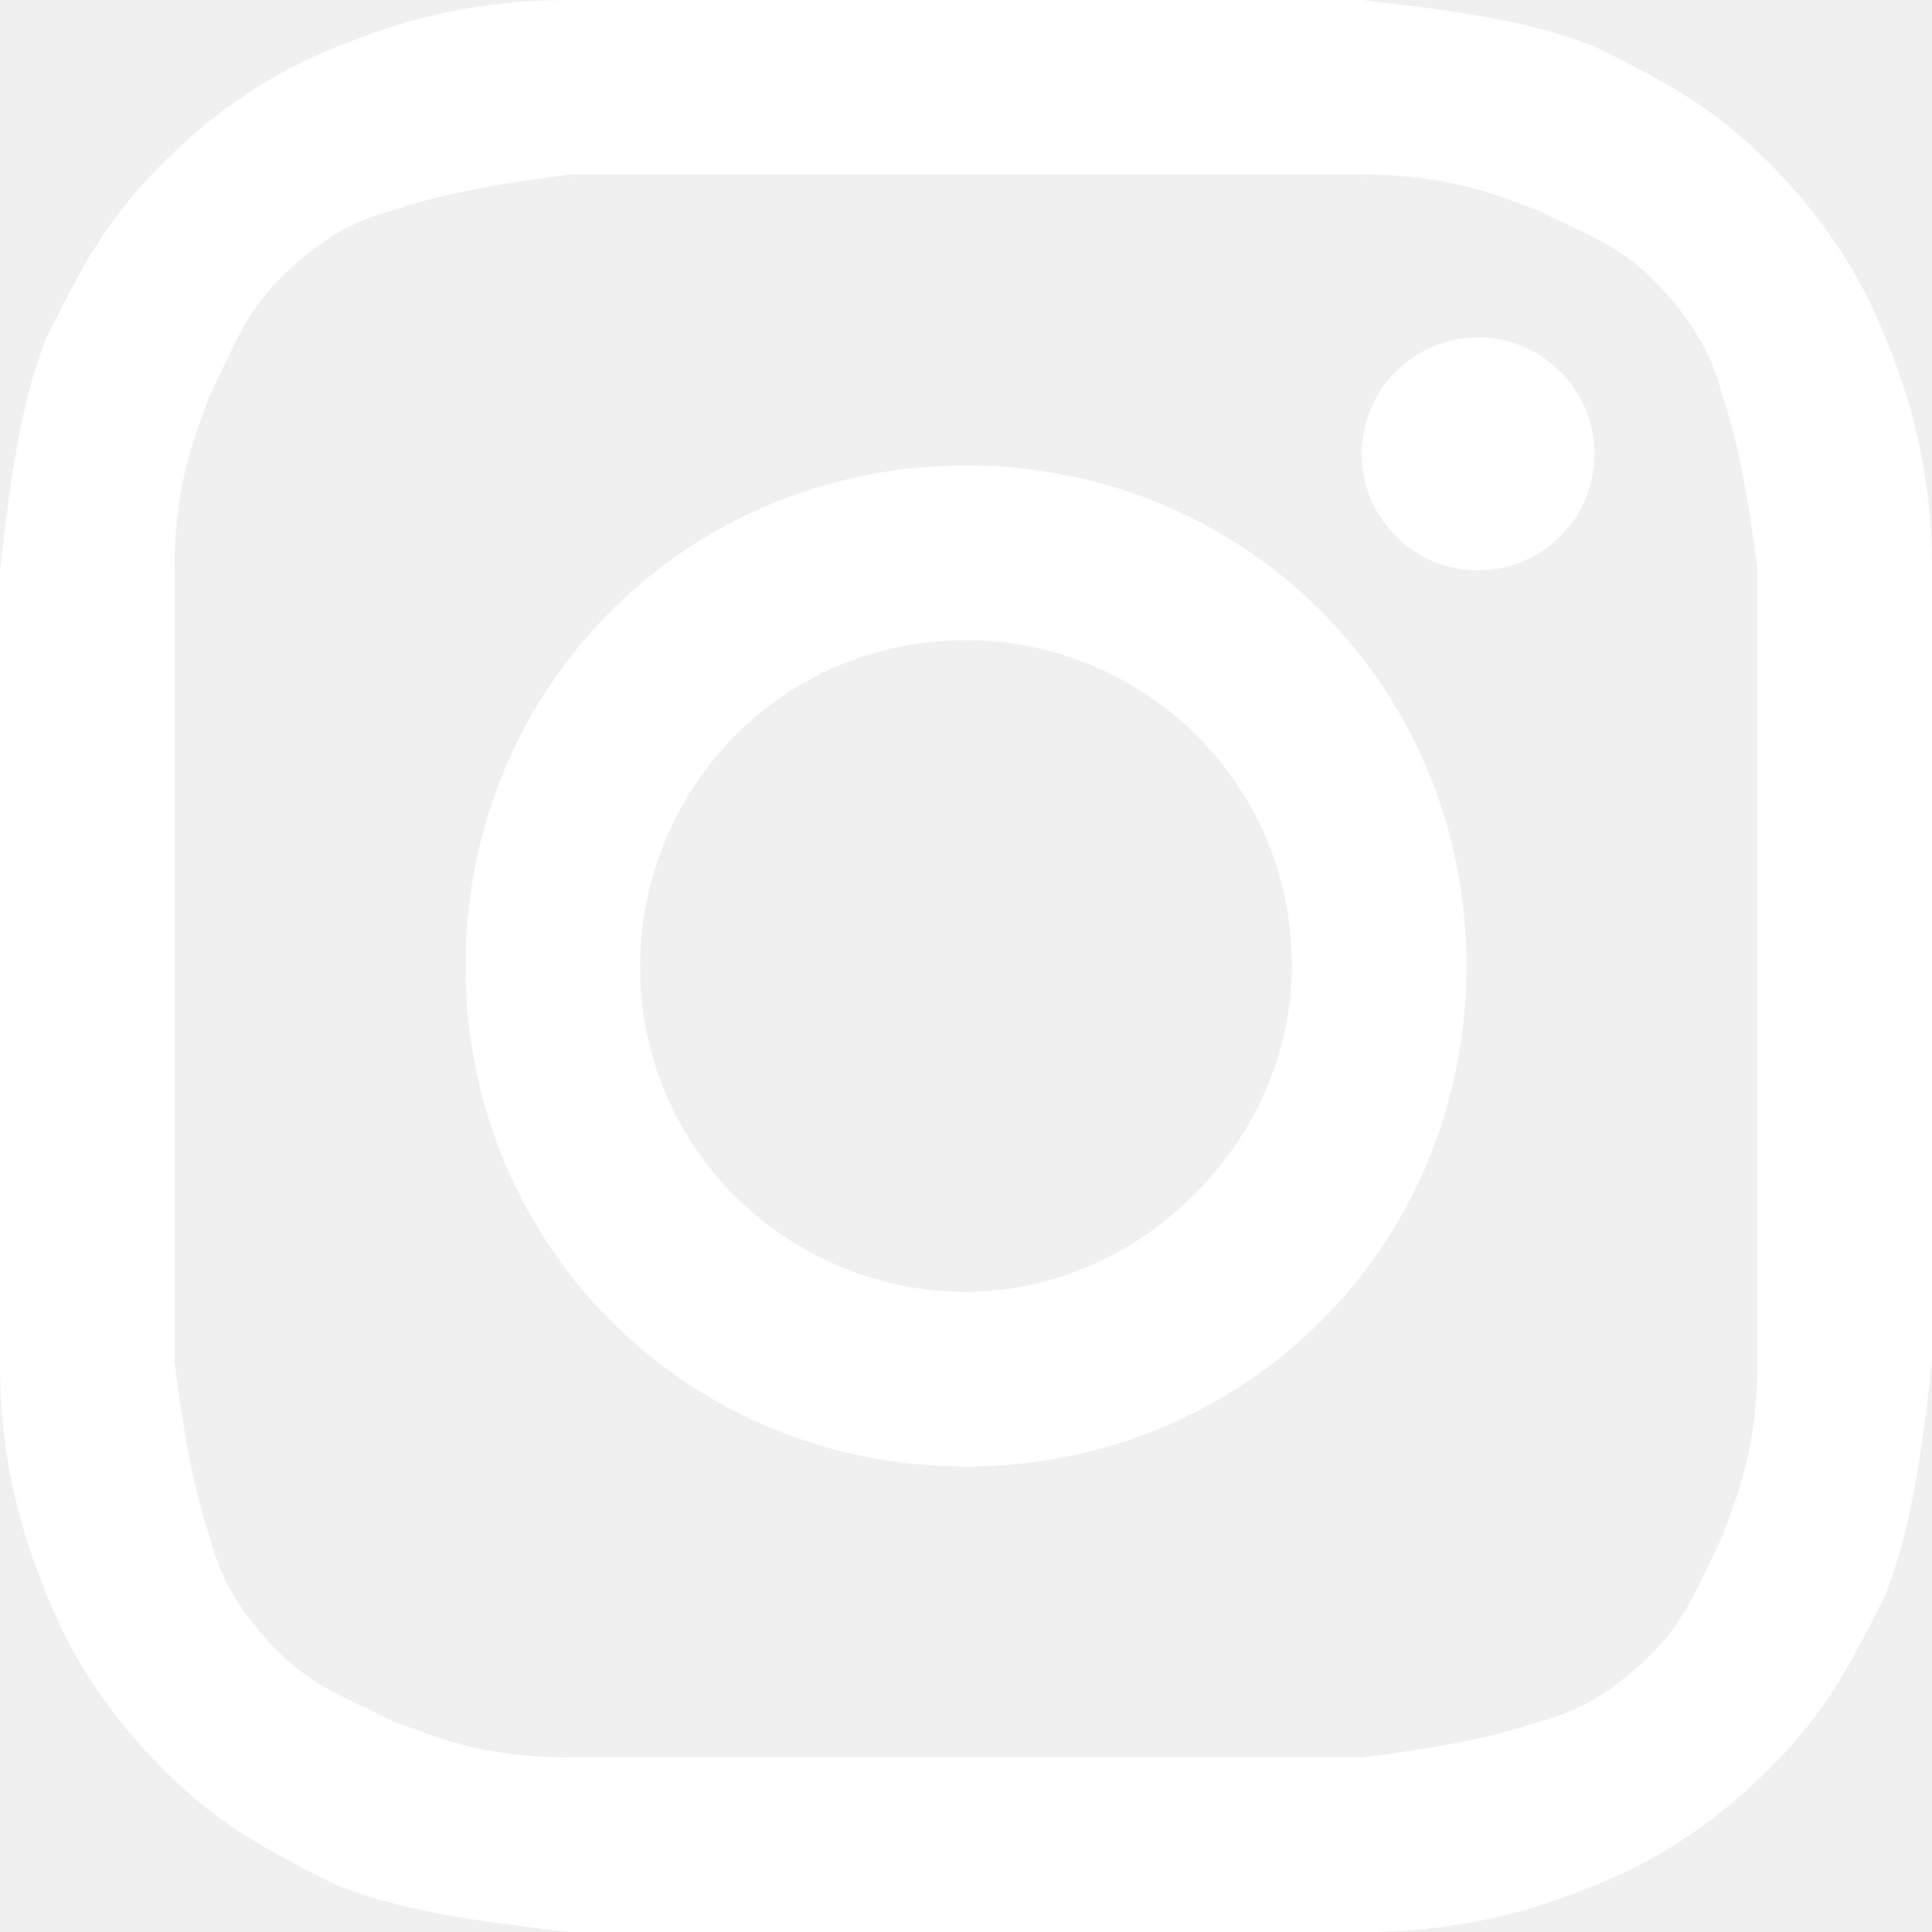
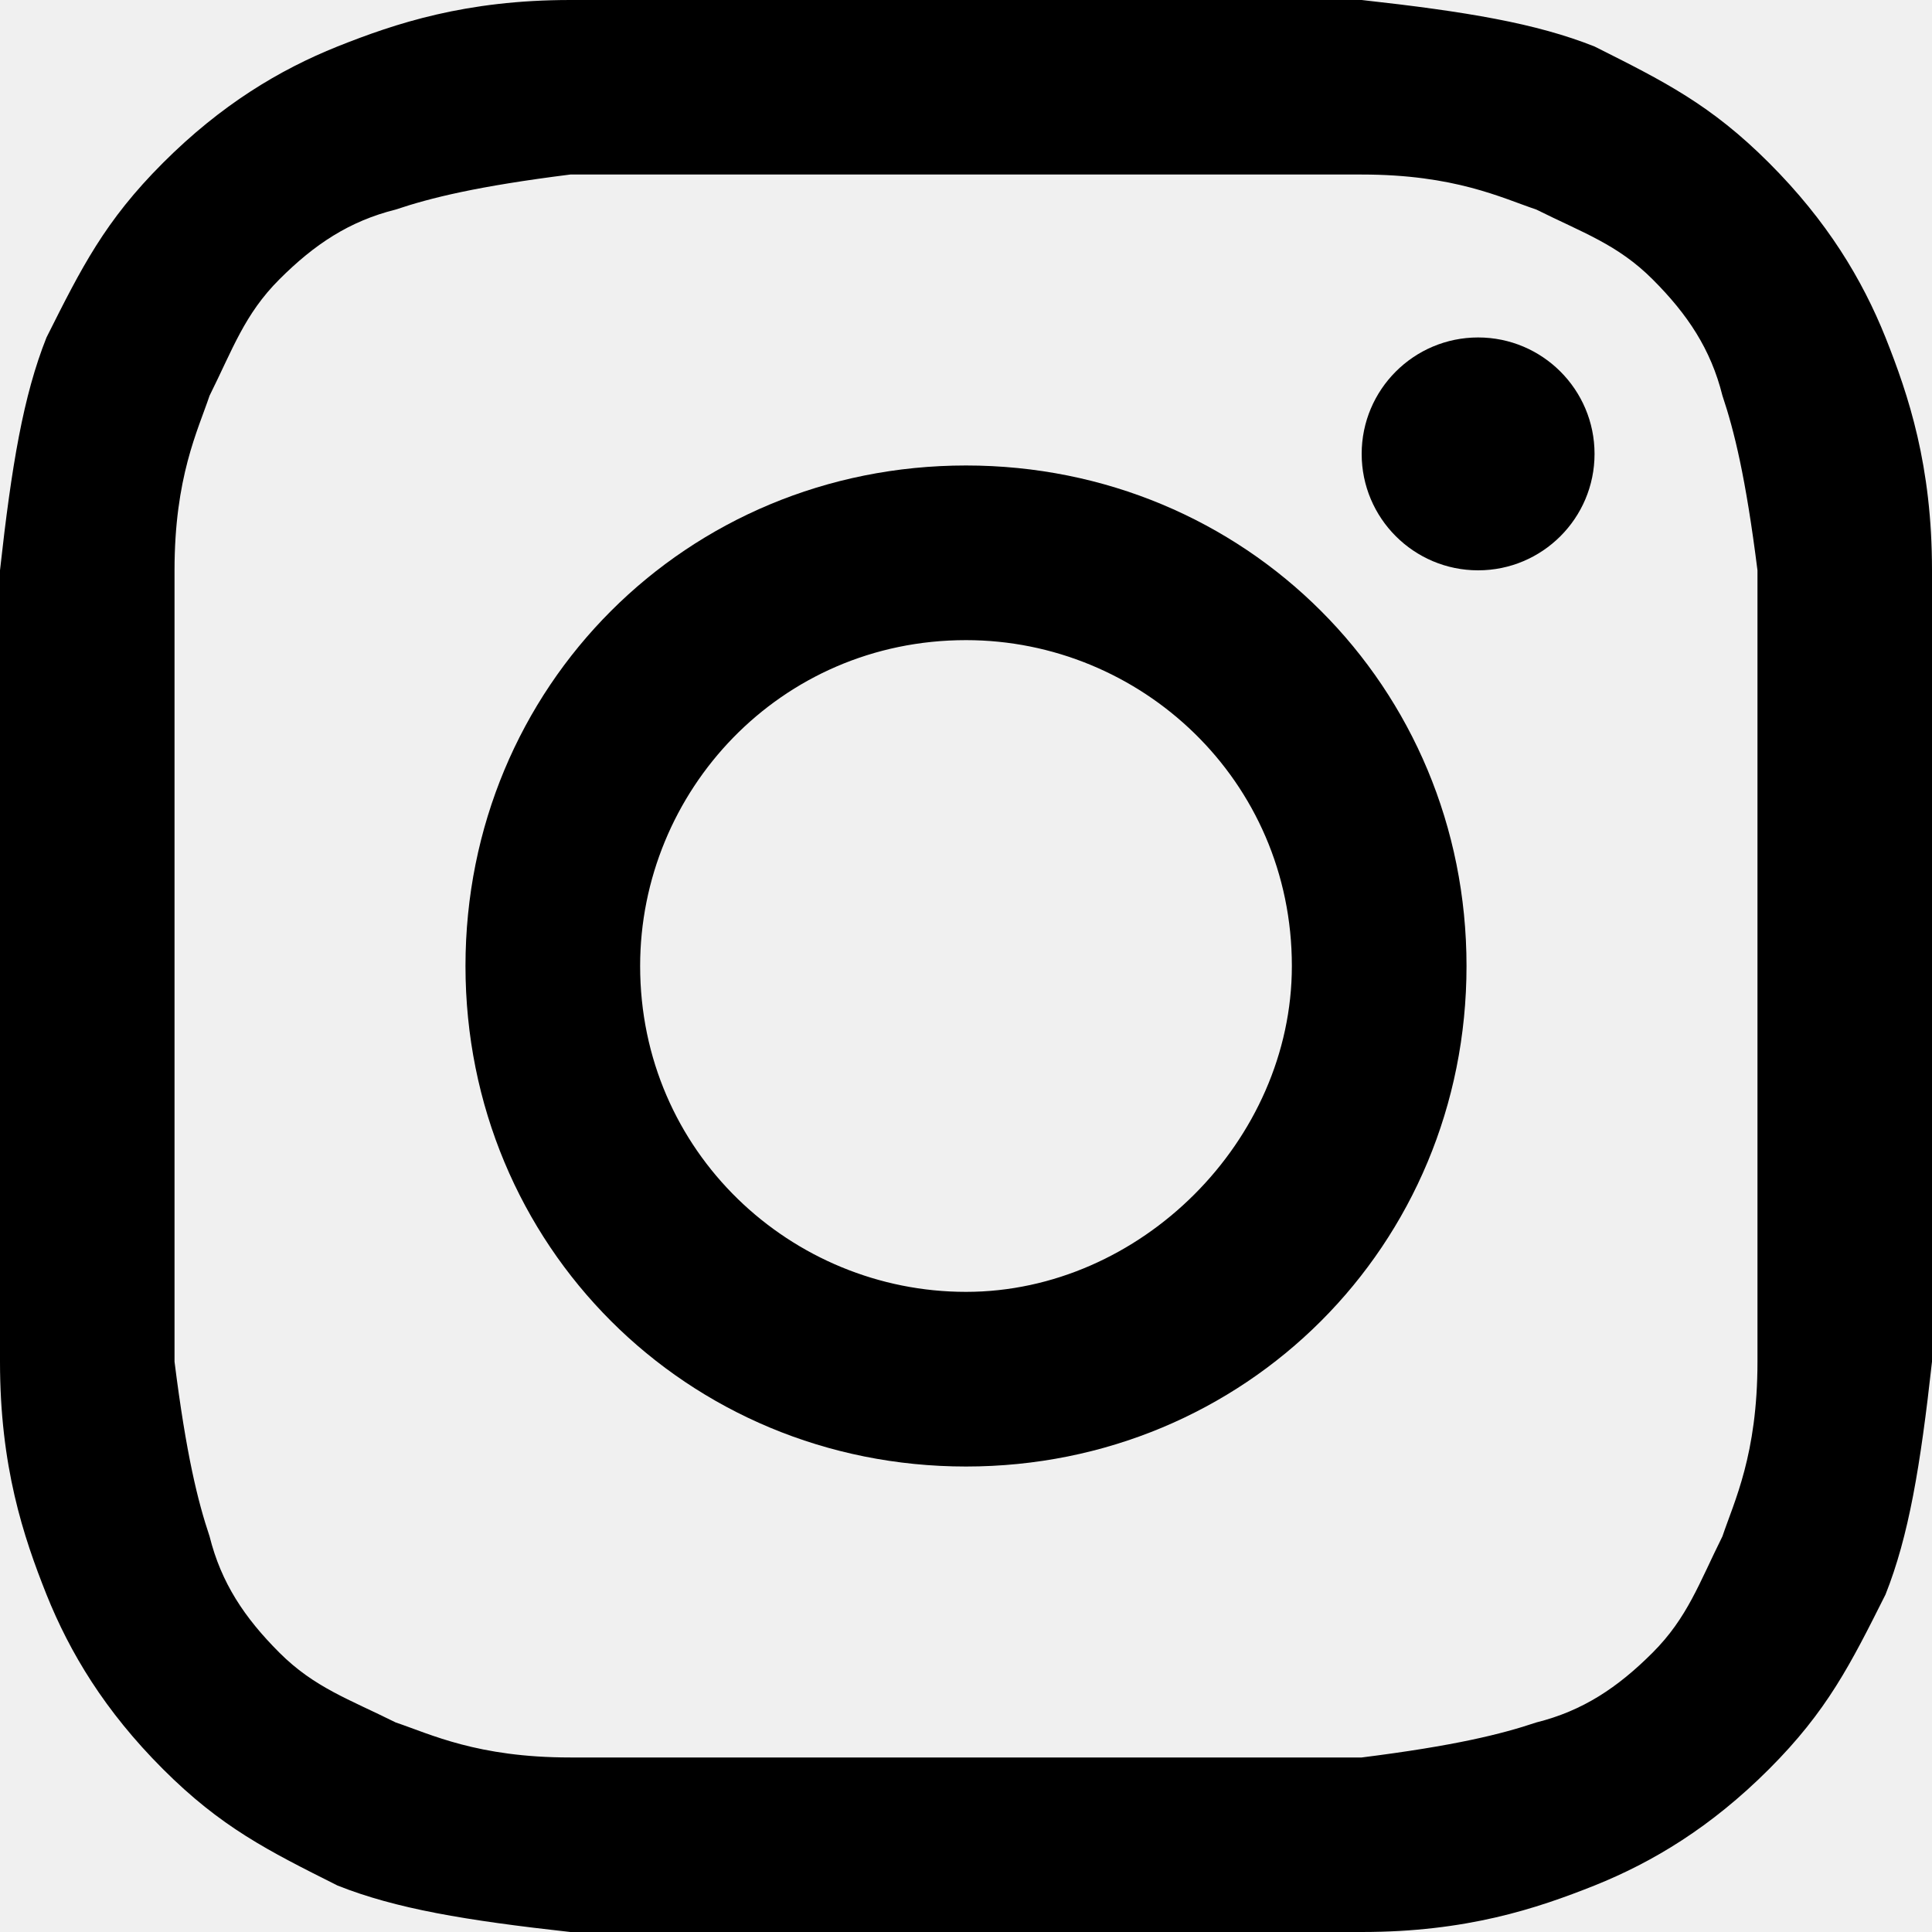
<svg xmlns="http://www.w3.org/2000/svg" width="15" height="15" viewBox="0 0 15 15" fill="none">
-   <path d="M7.5 1.355C9.488 1.355 9.759 1.355 10.572 1.355C11.295 1.355 11.657 1.536 11.928 1.627C12.289 1.807 12.56 1.898 12.831 2.169C13.102 2.44 13.283 2.711 13.373 3.072C13.464 3.343 13.554 3.705 13.645 4.428C13.645 5.241 13.645 5.422 13.645 7.5C13.645 9.578 13.645 9.759 13.645 10.572C13.645 11.295 13.464 11.657 13.373 11.928C13.193 12.289 13.102 12.56 12.831 12.831C12.56 13.102 12.289 13.283 11.928 13.373C11.657 13.464 11.295 13.554 10.572 13.645C9.759 13.645 9.578 13.645 7.5 13.645C5.422 13.645 5.241 13.645 4.428 13.645C3.705 13.645 3.343 13.464 3.072 13.373C2.711 13.193 2.44 13.102 2.169 12.831C1.898 12.56 1.717 12.289 1.627 11.928C1.536 11.657 1.446 11.295 1.355 10.572C1.355 9.759 1.355 9.578 1.355 7.5C1.355 5.422 1.355 5.241 1.355 4.428C1.355 3.705 1.536 3.343 1.627 3.072C1.807 2.711 1.898 2.44 2.169 2.169C2.44 1.898 2.711 1.717 3.072 1.627C3.343 1.536 3.705 1.446 4.428 1.355C5.241 1.355 5.512 1.355 7.5 1.355ZM7.5 0C5.422 0 5.241 0 4.428 0C3.614 0 3.072 0.181 2.62 0.361C2.169 0.542 1.717 0.813 1.265 1.265C0.813 1.717 0.633 2.078 0.361 2.62C0.181 3.072 0.09 3.614 0 4.428C0 5.241 0 5.512 0 7.5C0 9.578 0 9.759 0 10.572C0 11.386 0.181 11.928 0.361 12.38C0.542 12.831 0.813 13.283 1.265 13.735C1.717 14.187 2.078 14.367 2.62 14.639C3.072 14.819 3.614 14.91 4.428 15C5.241 15 5.512 15 7.5 15C9.488 15 9.759 15 10.572 15C11.386 15 11.928 14.819 12.38 14.639C12.831 14.458 13.283 14.187 13.735 13.735C14.187 13.283 14.367 12.922 14.639 12.38C14.819 11.928 14.91 11.386 15 10.572C15 9.759 15 9.488 15 7.5C15 5.512 15 5.241 15 4.428C15 3.614 14.819 3.072 14.639 2.62C14.458 2.169 14.187 1.717 13.735 1.265C13.283 0.813 12.922 0.633 12.38 0.361C11.928 0.181 11.386 0.09 10.572 0C9.759 0 9.578 0 7.5 0Z" fill="white" />
-   <path d="M7.5 3.614C5.331 3.614 3.614 5.331 3.614 7.5C3.614 9.669 5.331 11.386 7.5 11.386C9.669 11.386 11.386 9.669 11.386 7.5C11.386 5.331 9.669 3.614 7.5 3.614ZM7.5 10.03C6.145 10.03 4.97 8.946 4.97 7.5C4.97 6.145 6.054 4.97 7.5 4.97C8.855 4.97 10.03 6.054 10.03 7.5C10.03 8.855 8.855 10.03 7.5 10.03Z" fill="white" />
-   <path d="M11.476 4.428C11.975 4.428 12.38 4.023 12.38 3.524C12.38 3.025 11.975 2.62 11.476 2.62C10.977 2.62 10.572 3.025 10.572 3.524C10.572 4.023 10.977 4.428 11.476 4.428Z" fill="white" />
+   <path d="M7.5 1.355C9.488 1.355 9.759 1.355 10.572 1.355C11.295 1.355 11.657 1.536 11.928 1.627C12.289 1.807 12.56 1.898 12.831 2.169C13.102 2.44 13.283 2.711 13.373 3.072C13.464 3.343 13.554 3.705 13.645 4.428C13.645 5.241 13.645 5.422 13.645 7.5C13.645 9.578 13.645 9.759 13.645 10.572C13.645 11.295 13.464 11.657 13.373 11.928C13.193 12.289 13.102 12.56 12.831 12.831C12.56 13.102 12.289 13.283 11.928 13.373C11.657 13.464 11.295 13.554 10.572 13.645C9.759 13.645 9.578 13.645 7.5 13.645C5.422 13.645 5.241 13.645 4.428 13.645C3.705 13.645 3.343 13.464 3.072 13.373C2.711 13.193 2.44 13.102 2.169 12.831C1.898 12.56 1.717 12.289 1.627 11.928C1.536 11.657 1.446 11.295 1.355 10.572C1.355 9.759 1.355 9.578 1.355 7.5C1.355 5.422 1.355 5.241 1.355 4.428C1.355 3.705 1.536 3.343 1.627 3.072C1.807 2.711 1.898 2.44 2.169 2.169C2.44 1.898 2.711 1.717 3.072 1.627C3.343 1.536 3.705 1.446 4.428 1.355C5.241 1.355 5.512 1.355 7.5 1.355ZM7.5 0C5.422 0 5.241 0 4.428 0C3.614 0 3.072 0.181 2.62 0.361C2.169 0.542 1.717 0.813 1.265 1.265C0.813 1.717 0.633 2.078 0.361 2.62C0.181 3.072 0.09 3.614 0 4.428C0 5.241 0 5.512 0 7.5C0 9.578 0 9.759 0 10.572C0 11.386 0.181 11.928 0.361 12.38C0.542 12.831 0.813 13.283 1.265 13.735C1.717 14.187 2.078 14.367 2.62 14.639C3.072 14.819 3.614 14.91 4.428 15C5.241 15 5.512 15 7.5 15C9.488 15 9.759 15 10.572 15C11.386 15 11.928 14.819 12.38 14.639C12.831 14.458 13.283 14.187 13.735 13.735C14.187 13.283 14.367 12.922 14.639 12.38C14.819 11.928 14.91 11.386 15 10.572C15 9.759 15 9.488 15 7.5C15 5.512 15 5.241 15 4.428C15 3.614 14.819 3.072 14.639 2.62C14.458 2.169 14.187 1.717 13.735 1.265C13.283 0.813 12.922 0.633 12.38 0.361C11.928 0.181 11.386 0.09 10.572 0C9.759 0 9.578 0 7.5 0Z" fill="currentColor" />
+   <path d="M7.5 3.614C5.331 3.614 3.614 5.331 3.614 7.5C3.614 9.669 5.331 11.386 7.5 11.386C9.669 11.386 11.386 9.669 11.386 7.5C11.386 5.331 9.669 3.614 7.5 3.614ZM7.5 10.03C6.145 10.03 4.97 8.946 4.97 7.5C4.97 6.145 6.054 4.97 7.5 4.97C8.855 4.97 10.03 6.054 10.03 7.5C10.03 8.855 8.855 10.03 7.5 10.03Z" fill="currentColor" />
+   <path d="M11.476 4.428C11.975 4.428 12.38 4.023 12.38 3.524C12.38 3.025 11.975 2.62 11.476 2.62C10.977 2.62 10.572 3.025 10.572 3.524C10.572 4.023 10.977 4.428 11.476 4.428Z" fill="currentColor" />
</svg>
